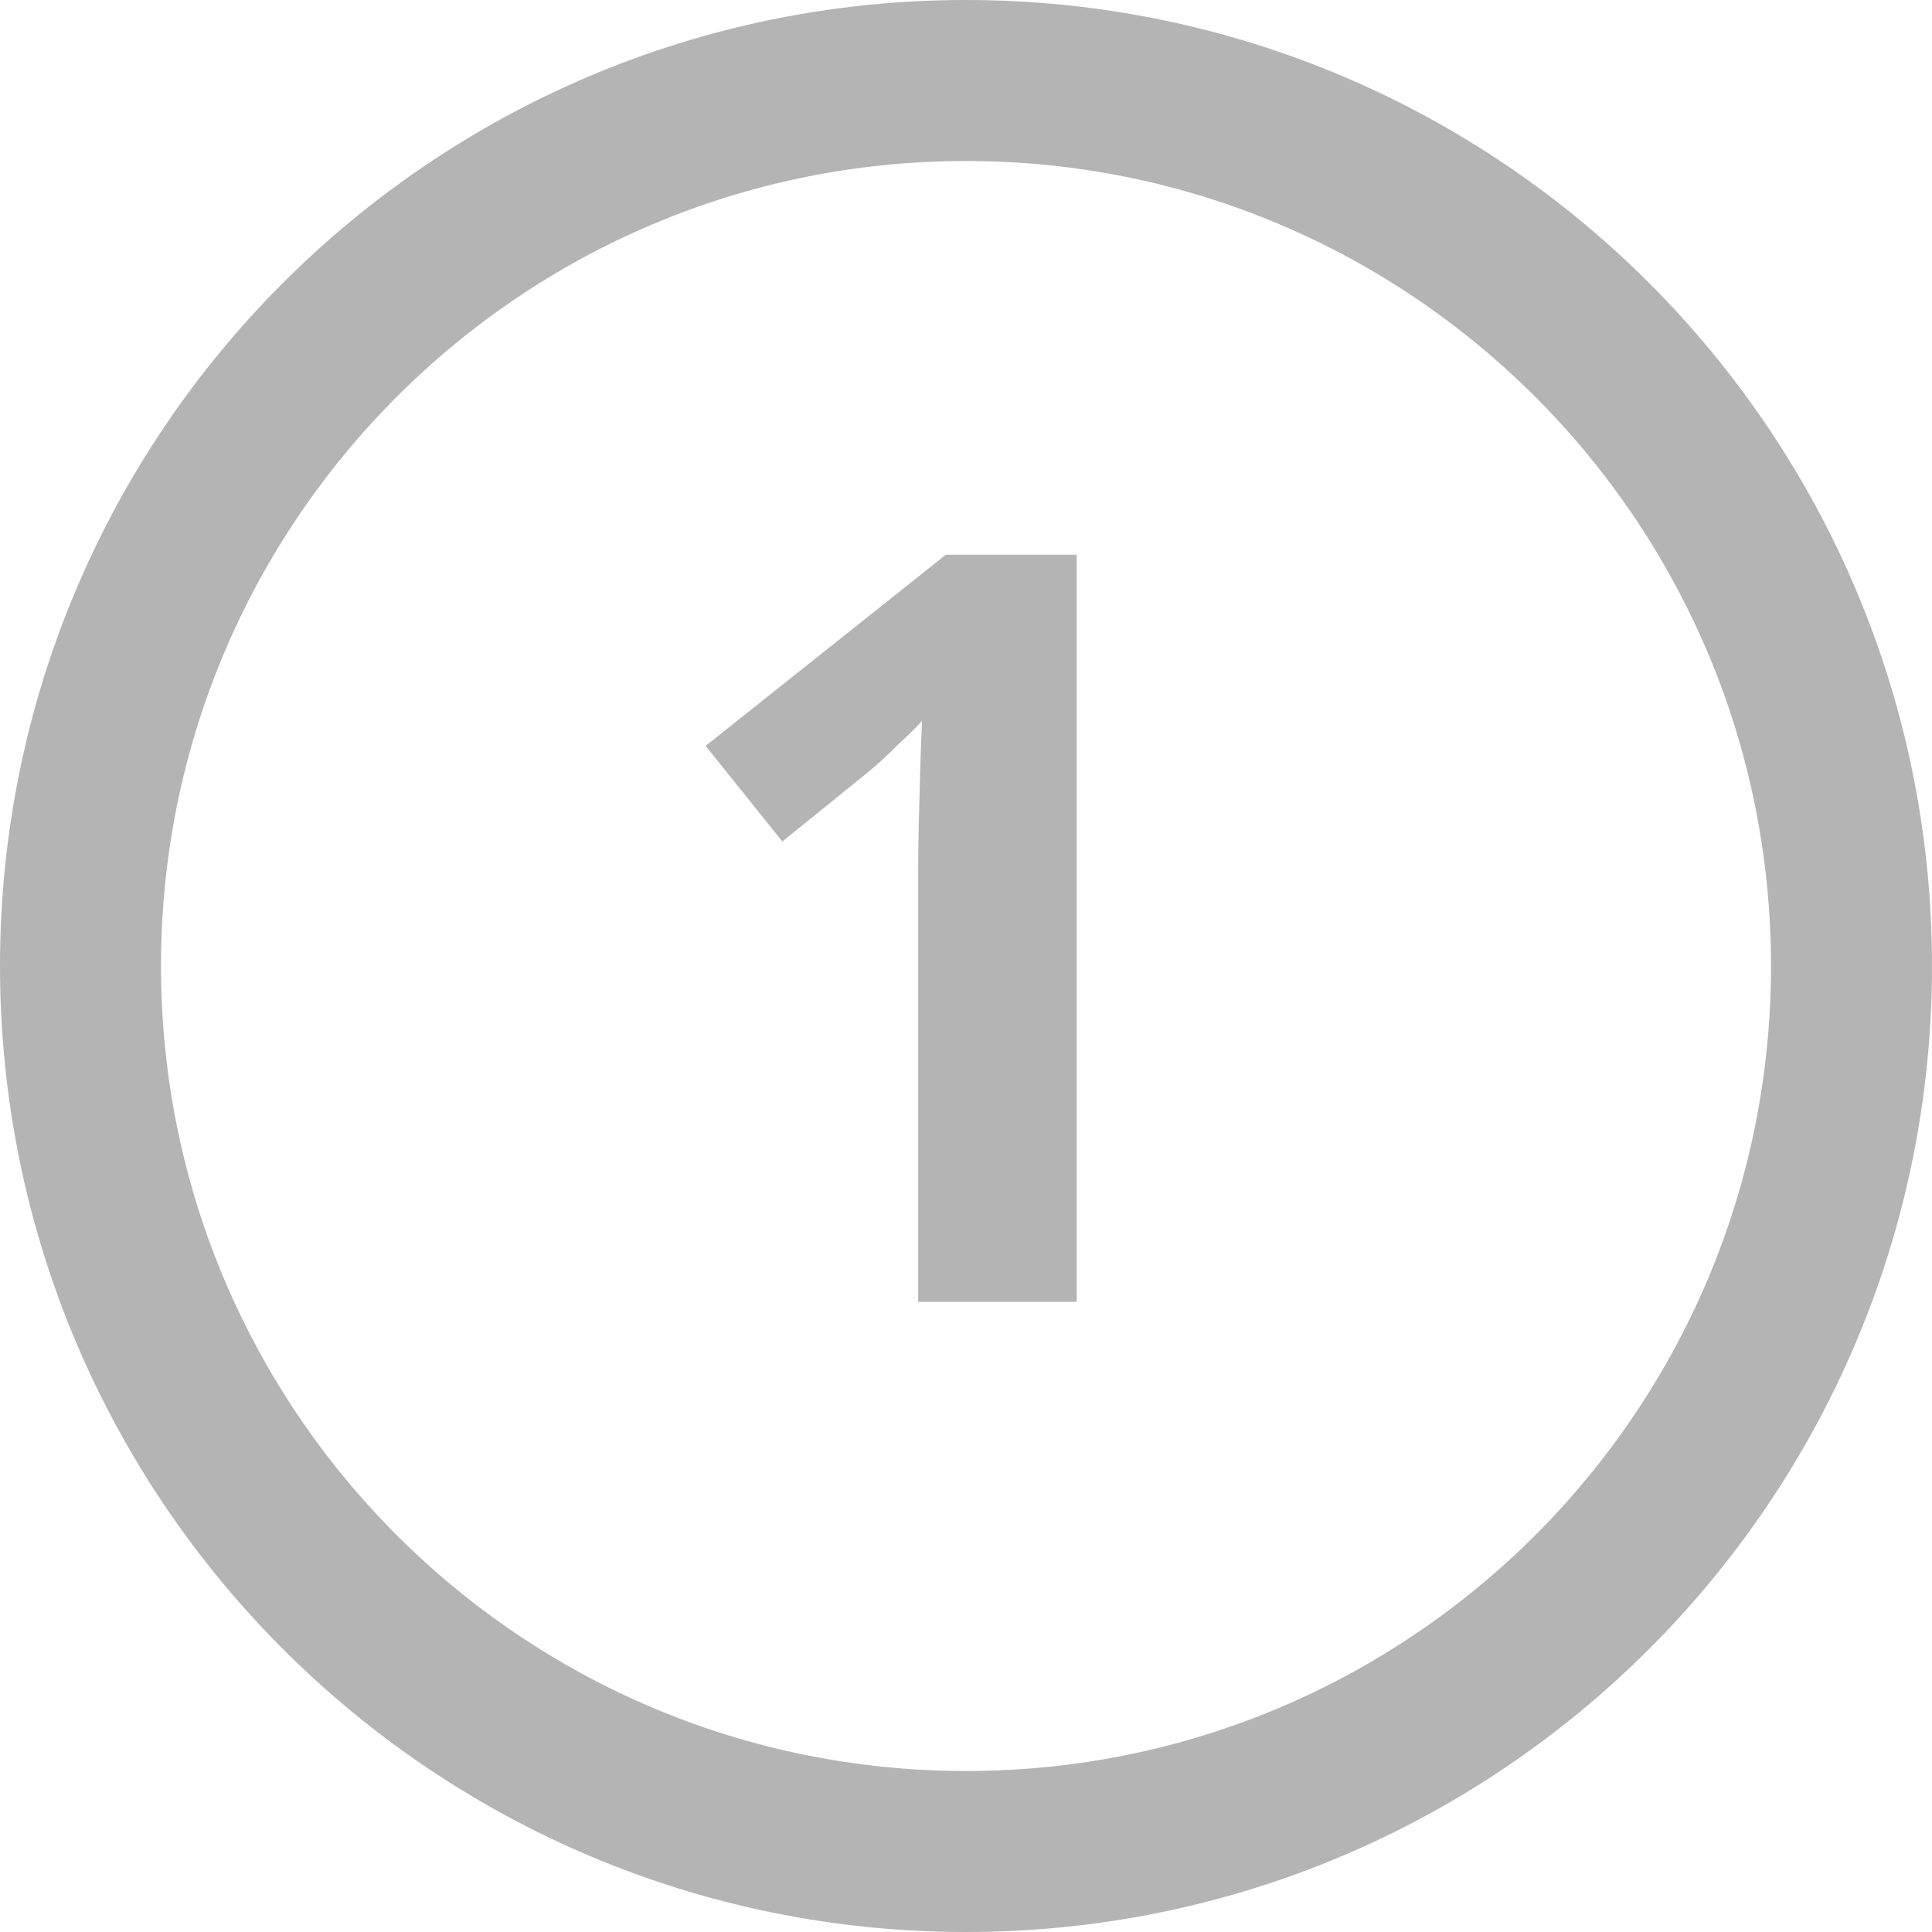
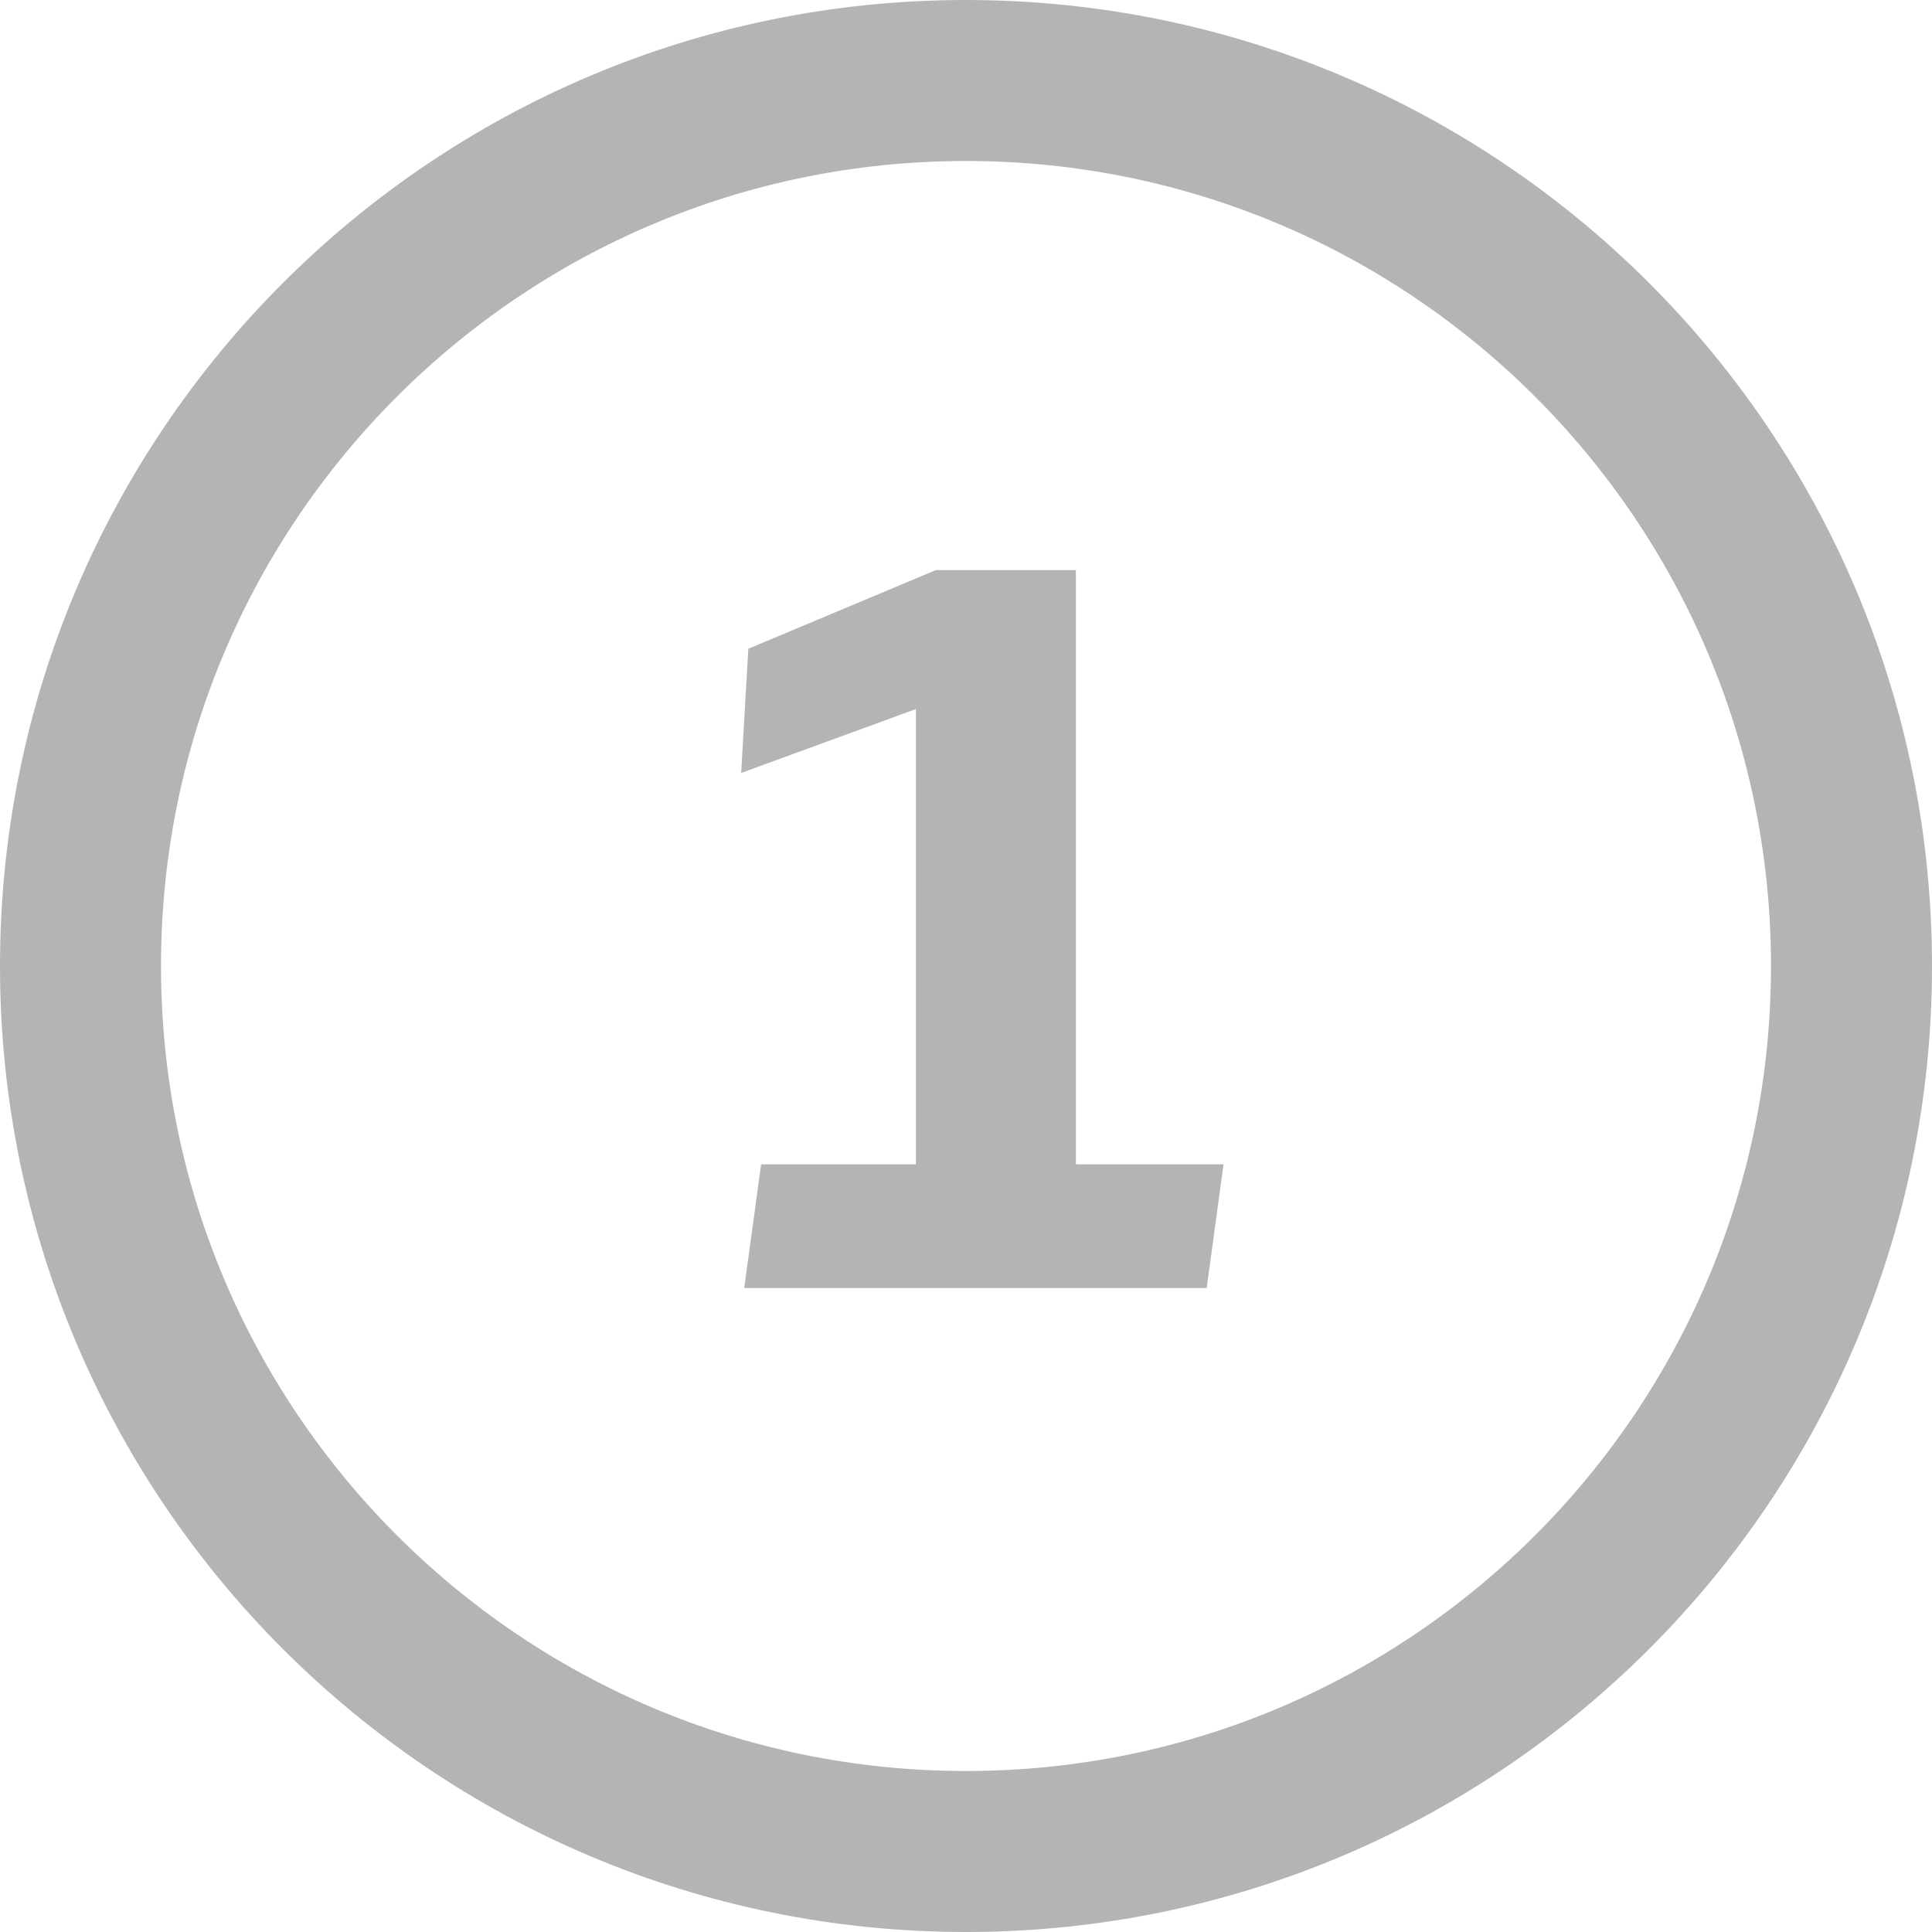
<svg xmlns="http://www.w3.org/2000/svg" width="24px" height="24px" viewBox="0 0 24 24" version="1.1">
  <defs />
  <g id="Components" stroke="none" stroke-width="1" fill="none" fill-rule="evenodd" opacity="0.5">
    <g id="Toolkit-Documentation:-Components" transform="translate(-537, -1159)">
      <g id="Button-&amp;-Indicatiors" transform="translate(534, 1003)">
        <g id="Badge" transform="translate(3, 142)">
-           <g id="Group-9" transform="translate(0, 14)">
-             <g id="baseline-color_lens-24px-copy">
-               <polygon id="Shape" points="0 0 24 0 24 24 0 24" />
-               <circle id="Oval" stroke="#696969" stroke-width="2" cx="12" cy="12" r="11" />
-               <text id="↳-1-to-2-Characters" font-family="SoletoTrial-Bold, Soleto Trial" font-size="13" font-weight="bold" line-spacing="13" fill="#696969">
-                 <tspan x="8" y="16.169">1</tspan>
-               </text>
-             </g>
+           <g id="baseline-color_lens-24px-copy" transform="translate(0, 14)">
+             <polygon id="Shape" points="0 0 24 0 24 24 0 24" />
+             <circle id="Oval" stroke="#696969" stroke-width="2" cx="12" cy="12" r="11" />
+             <polygon id="↳-1-to-2-Characters" fill="#696969" points="9.207 9.602 9.296 8.059 11.625 7.082 13.365 7.082 13.365 14.464 15.199 14.464 14.99 16 9.245 16 9.455 14.464 11.378 14.464 11.378 8.808" />
          </g>
        </g>
      </g>
    </g>
  </g>
</svg>
